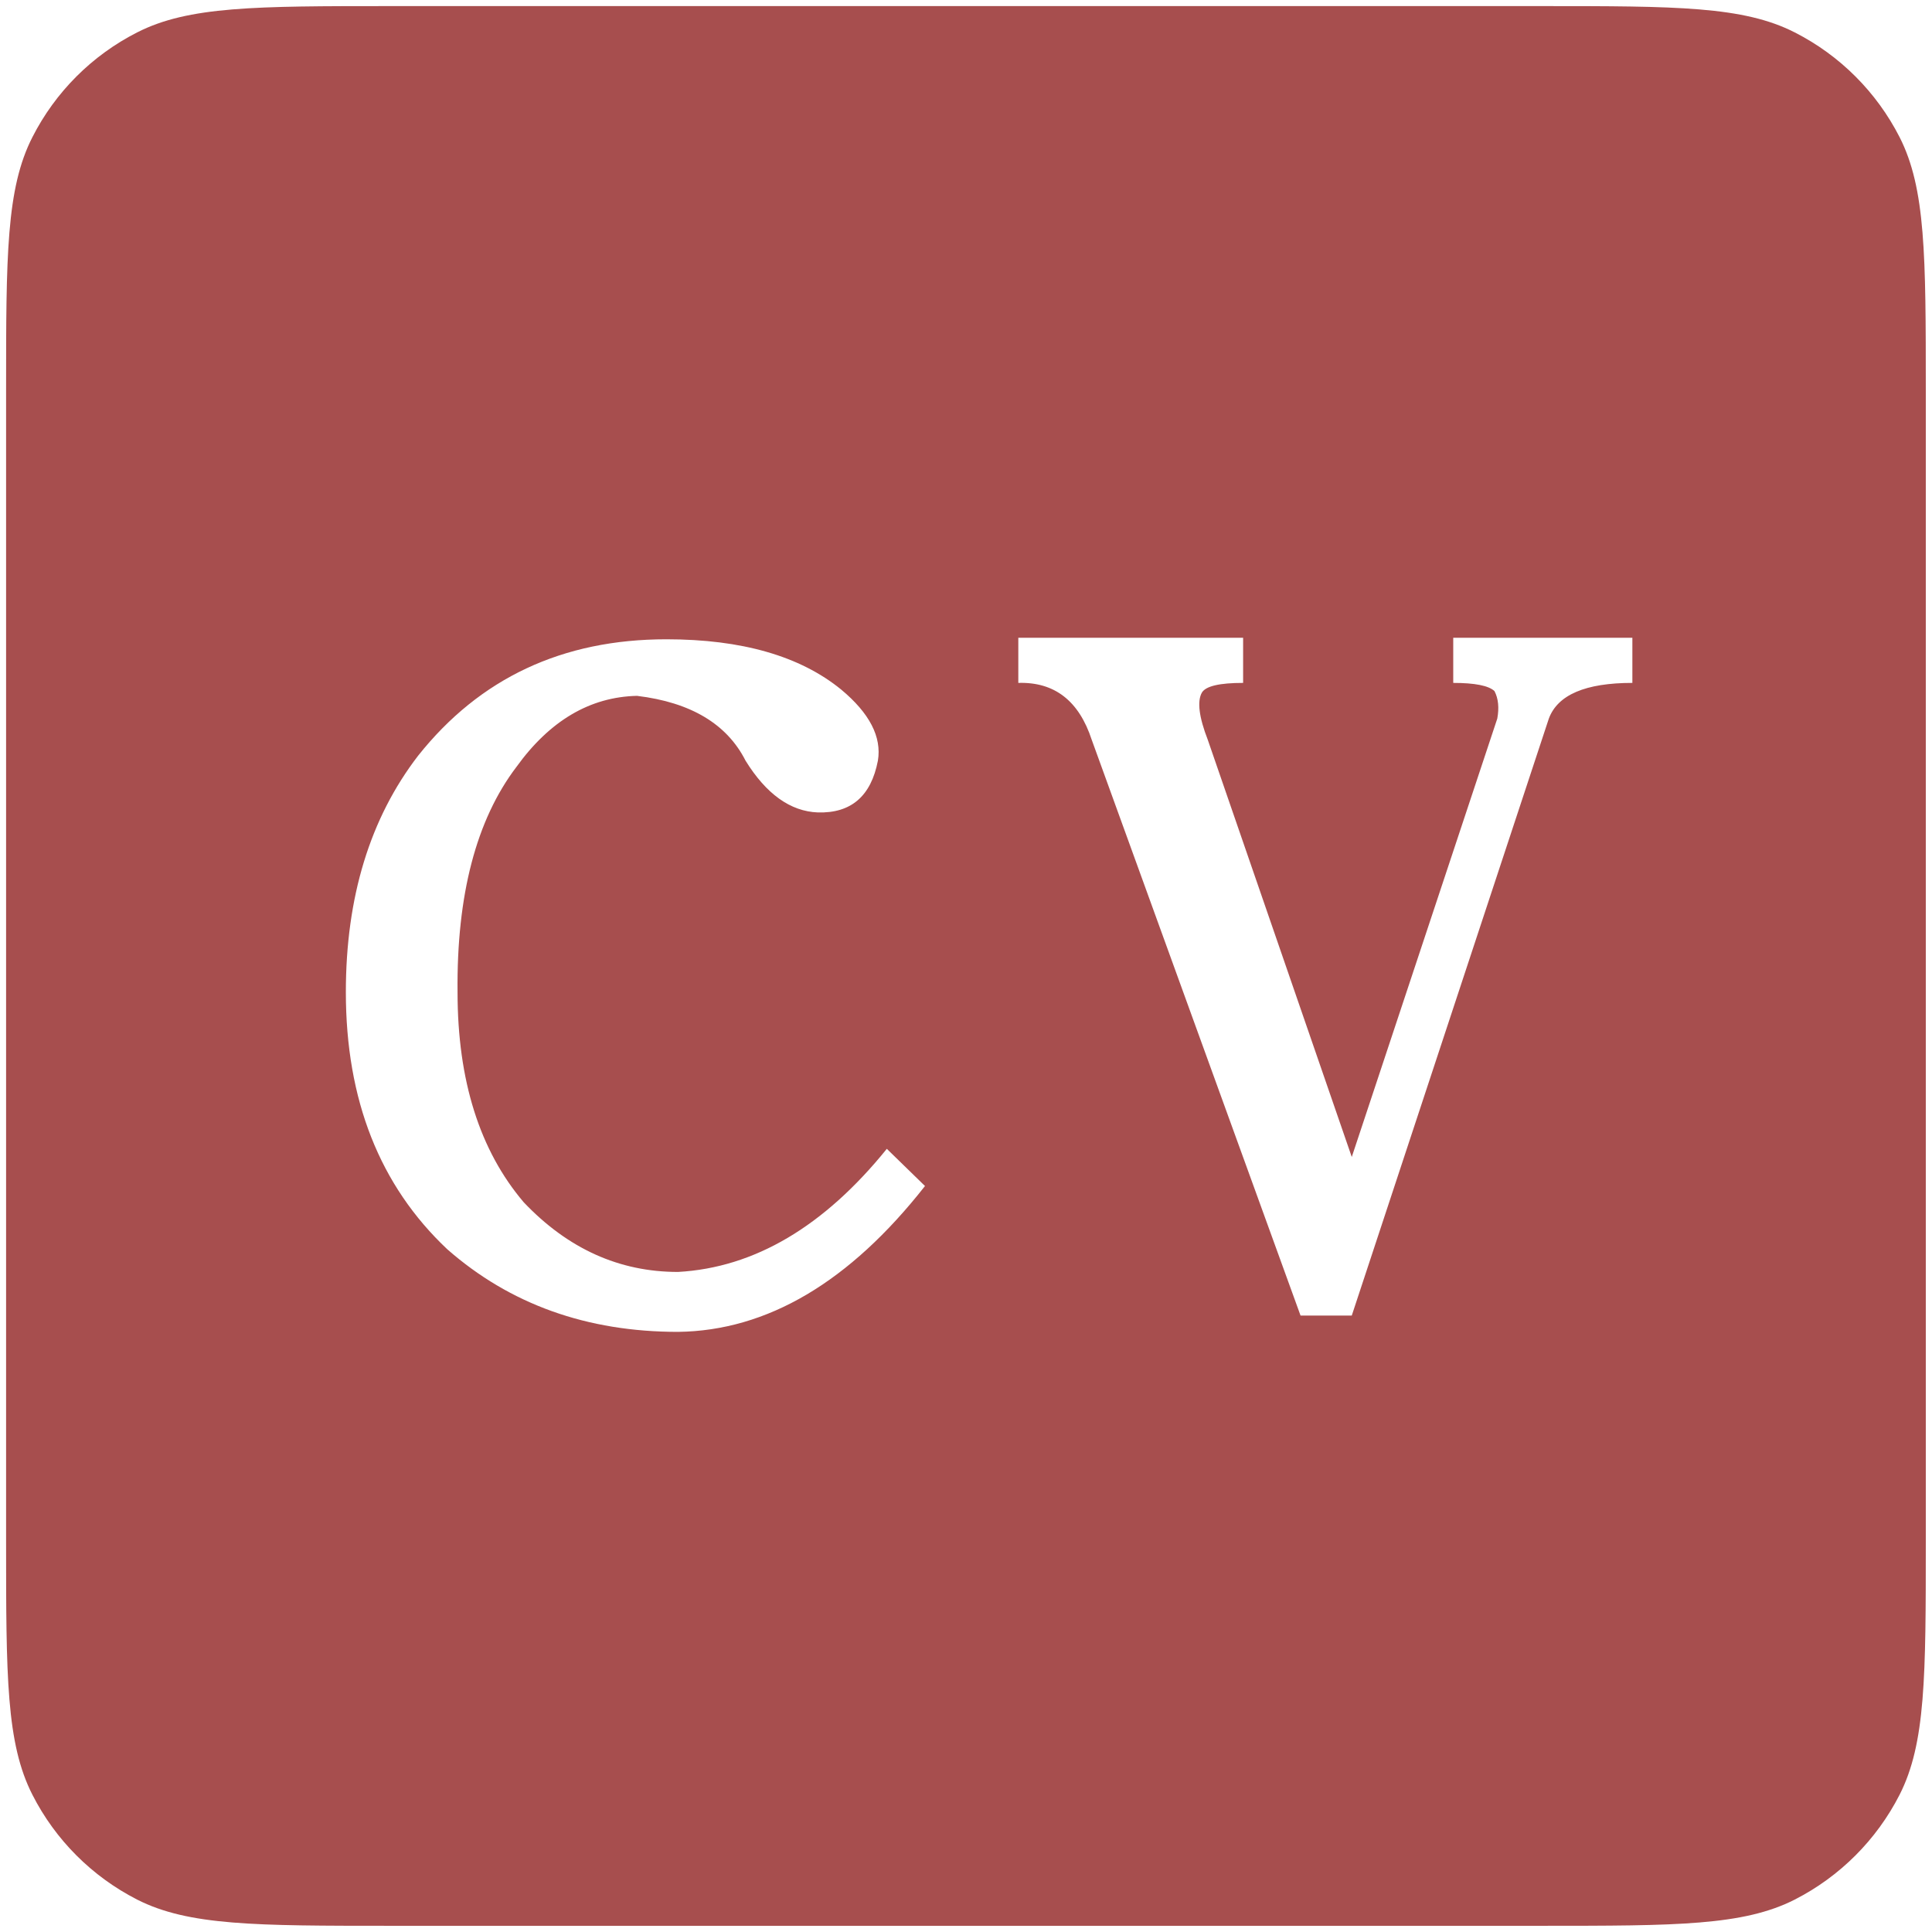
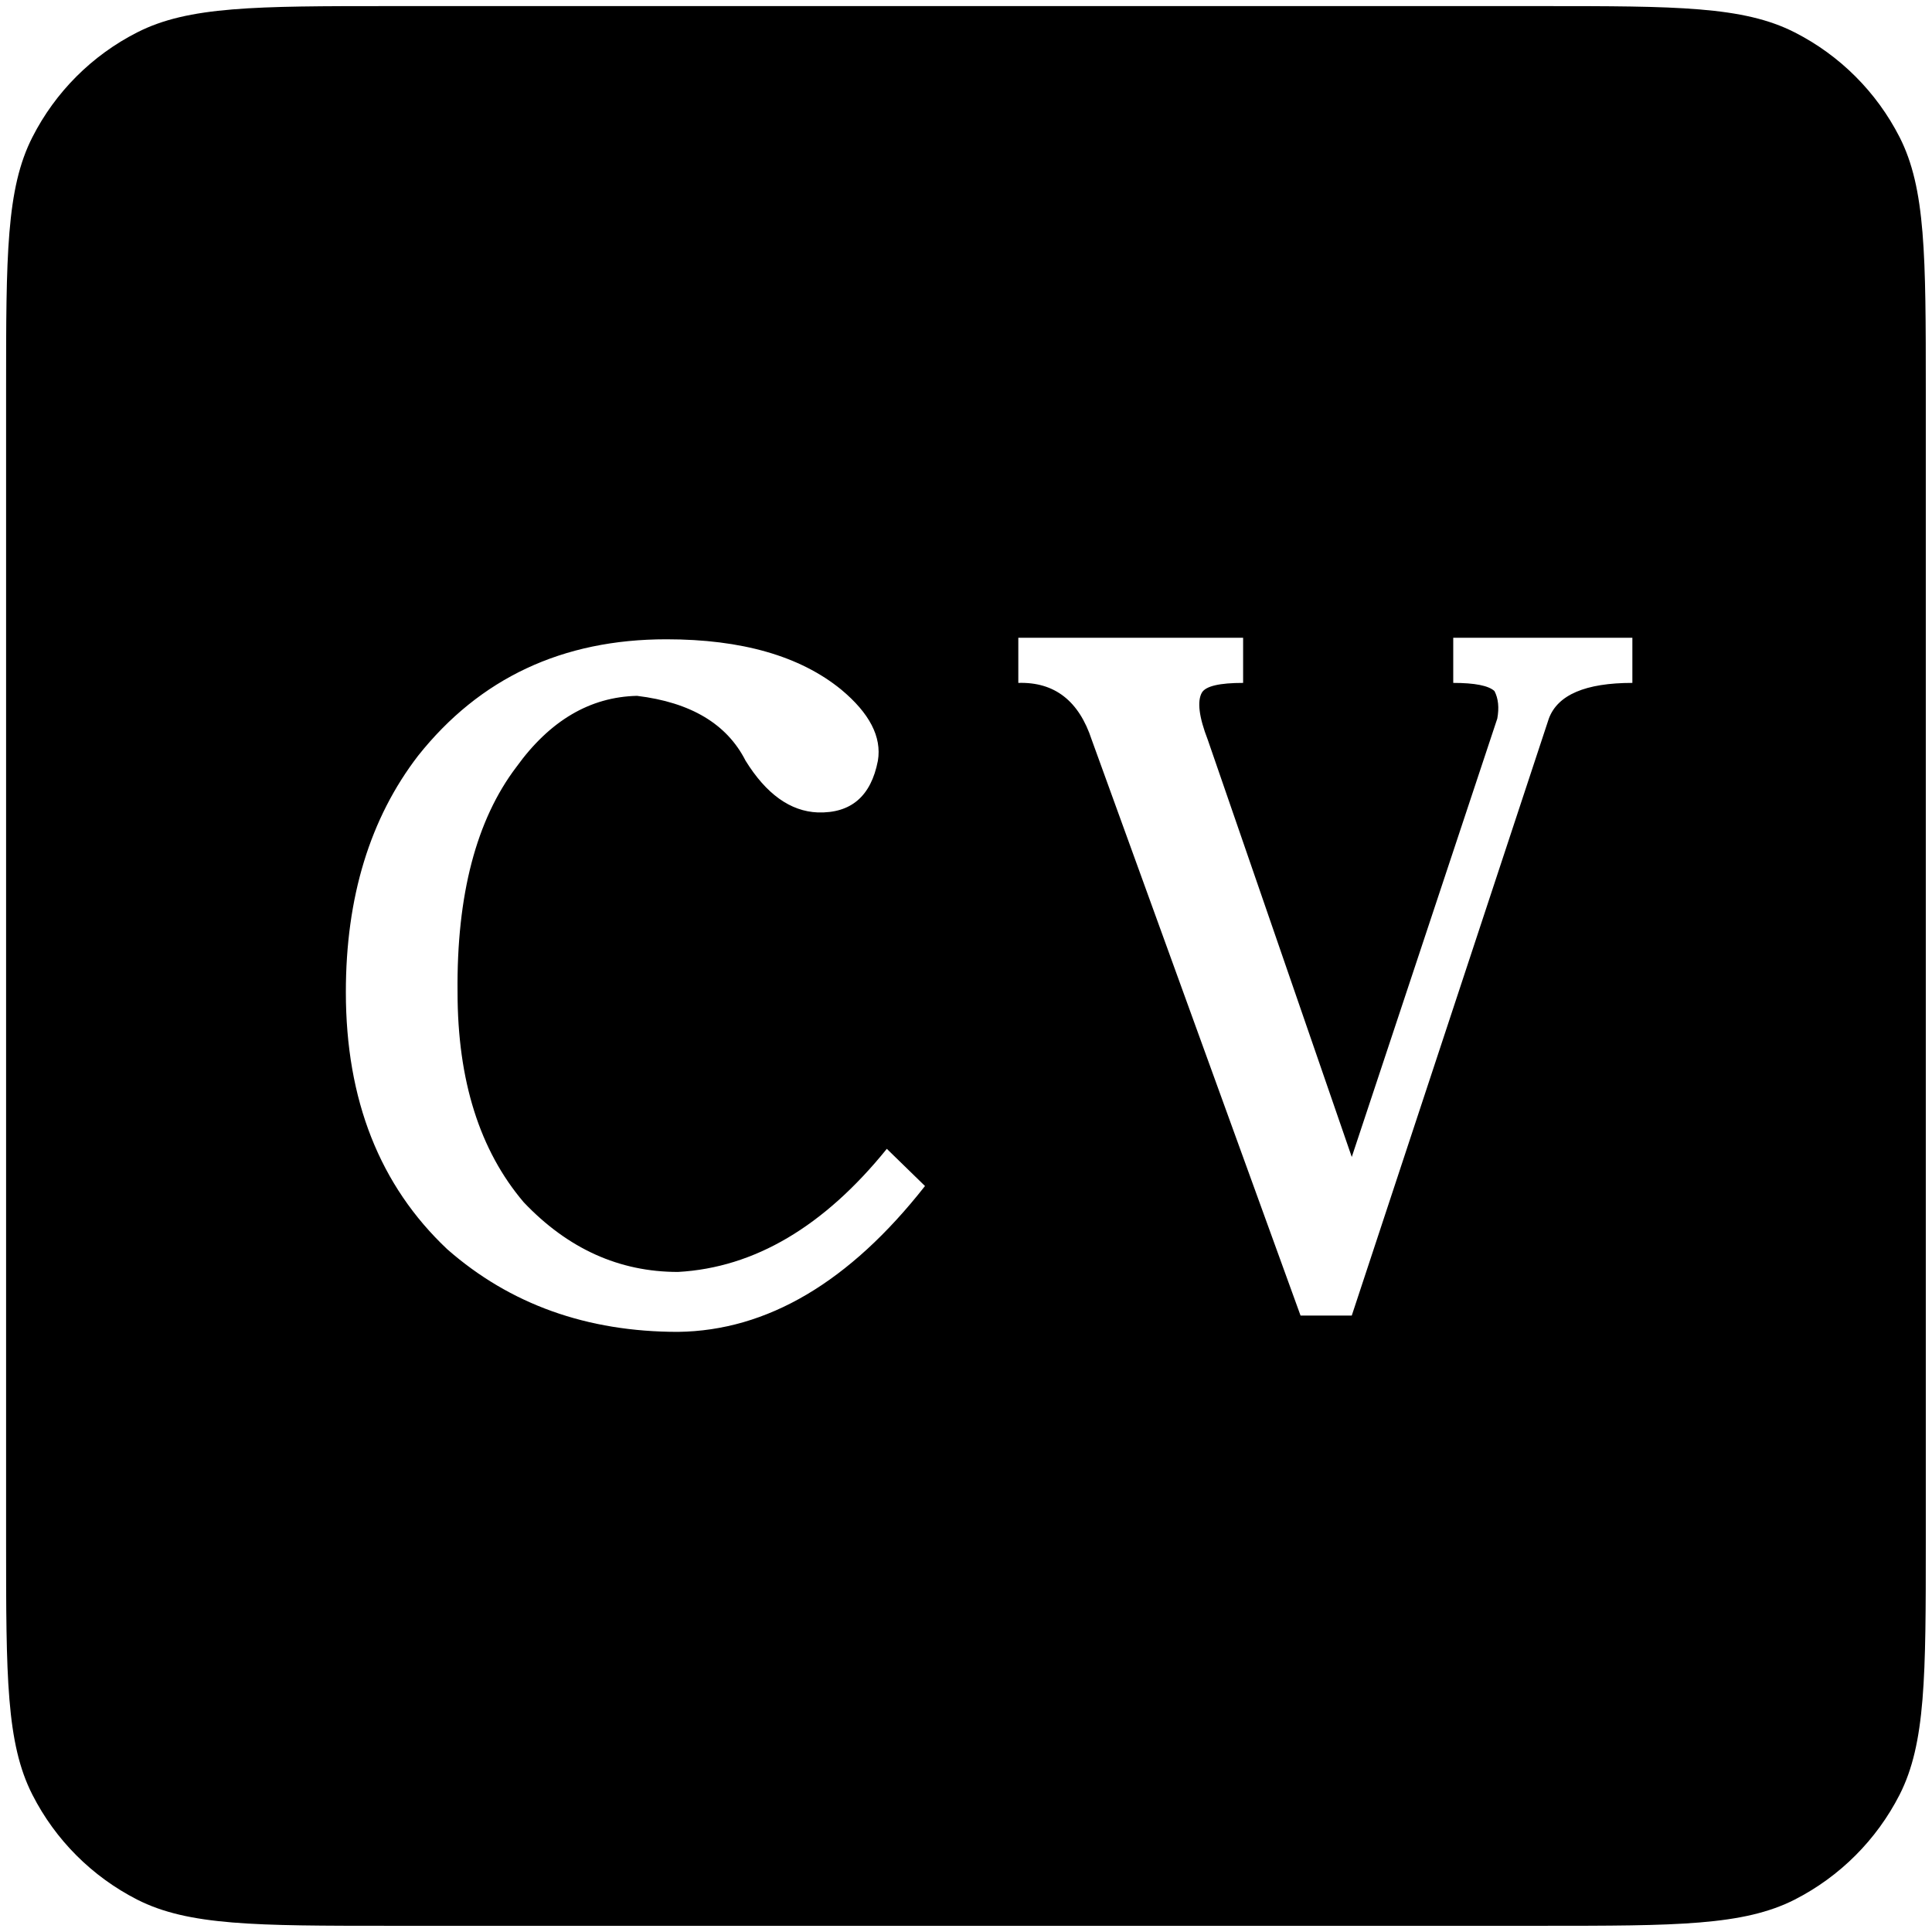
<svg xmlns="http://www.w3.org/2000/svg" viewBox="0 0 17.764 17.764" fill="none" version="1.1" id="svg1">
  <defs id="defs1" />
-   <path id="path3" style="fill:#a74e4e;fill-opacity:1;stroke:none;stroke-width:1.942;stroke-linecap:round;stroke-linejoin:round;stroke-dasharray:none;stroke-opacity:1;paint-order:fill markers stroke" d="M 3.586 0.056 C 2.35 0.056 1.733 0.057 1.261 0.298 C 0.846 0.509 0.509 0.846 0.298 1.261 C 0.057 1.733 0.056 2.35 0.056 3.586 L 0.056 14.177 C 0.056 15.413 0.057 16.03 0.298 16.502 C 0.509 16.917 0.846 17.254 1.261 17.466 C 1.733 17.706 2.35 17.707 3.586 17.707 L 14.177 17.707 C 15.413 17.707 16.03 17.706 16.502 17.466 C 16.917 17.254 17.254 16.917 17.466 16.502 C 17.706 16.03 17.707 15.413 17.707 14.177 L 17.707 3.586 C 17.707 2.35 17.706 1.733 17.466 1.261 C 17.254 0.846 16.917 0.509 16.502 0.298 C 16.03 0.057 15.413 0.056 14.177 0.056 L 3.586 0.056 z M 9.363 5.864 L 11.43 5.864 L 11.43 6.279 C 11.214 6.279 11.087 6.308 11.051 6.368 C 11.006 6.447 11.024 6.593 11.105 6.802 L 12.429 10.638 L 13.767 6.607 C 13.785 6.508 13.777 6.423 13.741 6.354 C 13.687 6.304 13.56 6.279 13.362 6.279 L 13.362 5.864 L 15.009 5.864 L 15.009 6.279 C 14.577 6.279 14.322 6.389 14.241 6.607 L 12.429 12.096 L 11.958 12.096 L 10.038 6.802 C 9.921 6.445 9.697 6.269 9.363 6.279 L 9.363 5.864 z M 6.127 5.878 C 6.82 5.878 7.356 6.032 7.734 6.34 C 7.996 6.558 8.108 6.776 8.072 6.994 C 8.009 7.321 7.825 7.479 7.519 7.47 C 7.267 7.46 7.045 7.301 6.855 6.994 C 6.684 6.657 6.352 6.458 5.857 6.398 C 5.425 6.408 5.055 6.626 4.748 7.052 C 4.379 7.538 4.198 8.229 4.207 9.122 C 4.207 9.935 4.411 10.579 4.816 11.055 C 5.222 11.482 5.694 11.695 6.234 11.695 C 6.937 11.656 7.577 11.277 8.154 10.563 L 8.505 10.905 C 7.812 11.788 7.054 12.236 6.234 12.246 C 5.397 12.246 4.69 11.993 4.113 11.487 C 3.492 10.902 3.18 10.114 3.18 9.122 C 3.18 8.249 3.402 7.524 3.844 6.949 C 4.411 6.235 5.172 5.878 6.127 5.878 z " />
+   <path id="path3" style="fill:#000000;fill-opacity:1;stroke:none;stroke-width:1.942;stroke-linecap:round;stroke-linejoin:round;stroke-dasharray:none;stroke-opacity:1;paint-order:fill markers stroke" d="M 3.586 0.056 C 2.35 0.056 1.733 0.057 1.261 0.298 C 0.846 0.509 0.509 0.846 0.298 1.261 C 0.057 1.733 0.056 2.35 0.056 3.586 L 0.056 14.177 C 0.056 15.413 0.057 16.03 0.298 16.502 C 0.509 16.917 0.846 17.254 1.261 17.466 C 1.733 17.706 2.35 17.707 3.586 17.707 L 14.177 17.707 C 15.413 17.707 16.03 17.706 16.502 17.466 C 16.917 17.254 17.254 16.917 17.466 16.502 C 17.706 16.03 17.707 15.413 17.707 14.177 L 17.707 3.586 C 17.707 2.35 17.706 1.733 17.466 1.261 C 17.254 0.846 16.917 0.509 16.502 0.298 C 16.03 0.057 15.413 0.056 14.177 0.056 L 3.586 0.056 z M 9.363 5.864 L 11.43 5.864 L 11.43 6.279 C 11.214 6.279 11.087 6.308 11.051 6.368 C 11.006 6.447 11.024 6.593 11.105 6.802 L 12.429 10.638 L 13.767 6.607 C 13.785 6.508 13.777 6.423 13.741 6.354 C 13.687 6.304 13.56 6.279 13.362 6.279 L 13.362 5.864 L 15.009 5.864 L 15.009 6.279 C 14.577 6.279 14.322 6.389 14.241 6.607 L 12.429 12.096 L 11.958 12.096 L 10.038 6.802 C 9.921 6.445 9.697 6.269 9.363 6.279 L 9.363 5.864 z M 6.127 5.878 C 6.82 5.878 7.356 6.032 7.734 6.34 C 7.996 6.558 8.108 6.776 8.072 6.994 C 8.009 7.321 7.825 7.479 7.519 7.47 C 7.267 7.46 7.045 7.301 6.855 6.994 C 6.684 6.657 6.352 6.458 5.857 6.398 C 5.425 6.408 5.055 6.626 4.748 7.052 C 4.379 7.538 4.198 8.229 4.207 9.122 C 4.207 9.935 4.411 10.579 4.816 11.055 C 5.222 11.482 5.694 11.695 6.234 11.695 C 6.937 11.656 7.577 11.277 8.154 10.563 L 8.505 10.905 C 7.812 11.788 7.054 12.236 6.234 12.246 C 5.397 12.246 4.69 11.993 4.113 11.487 C 3.492 10.902 3.18 10.114 3.18 9.122 C 3.18 8.249 3.402 7.524 3.844 6.949 C 4.411 6.235 5.172 5.878 6.127 5.878 z " />
</svg>
